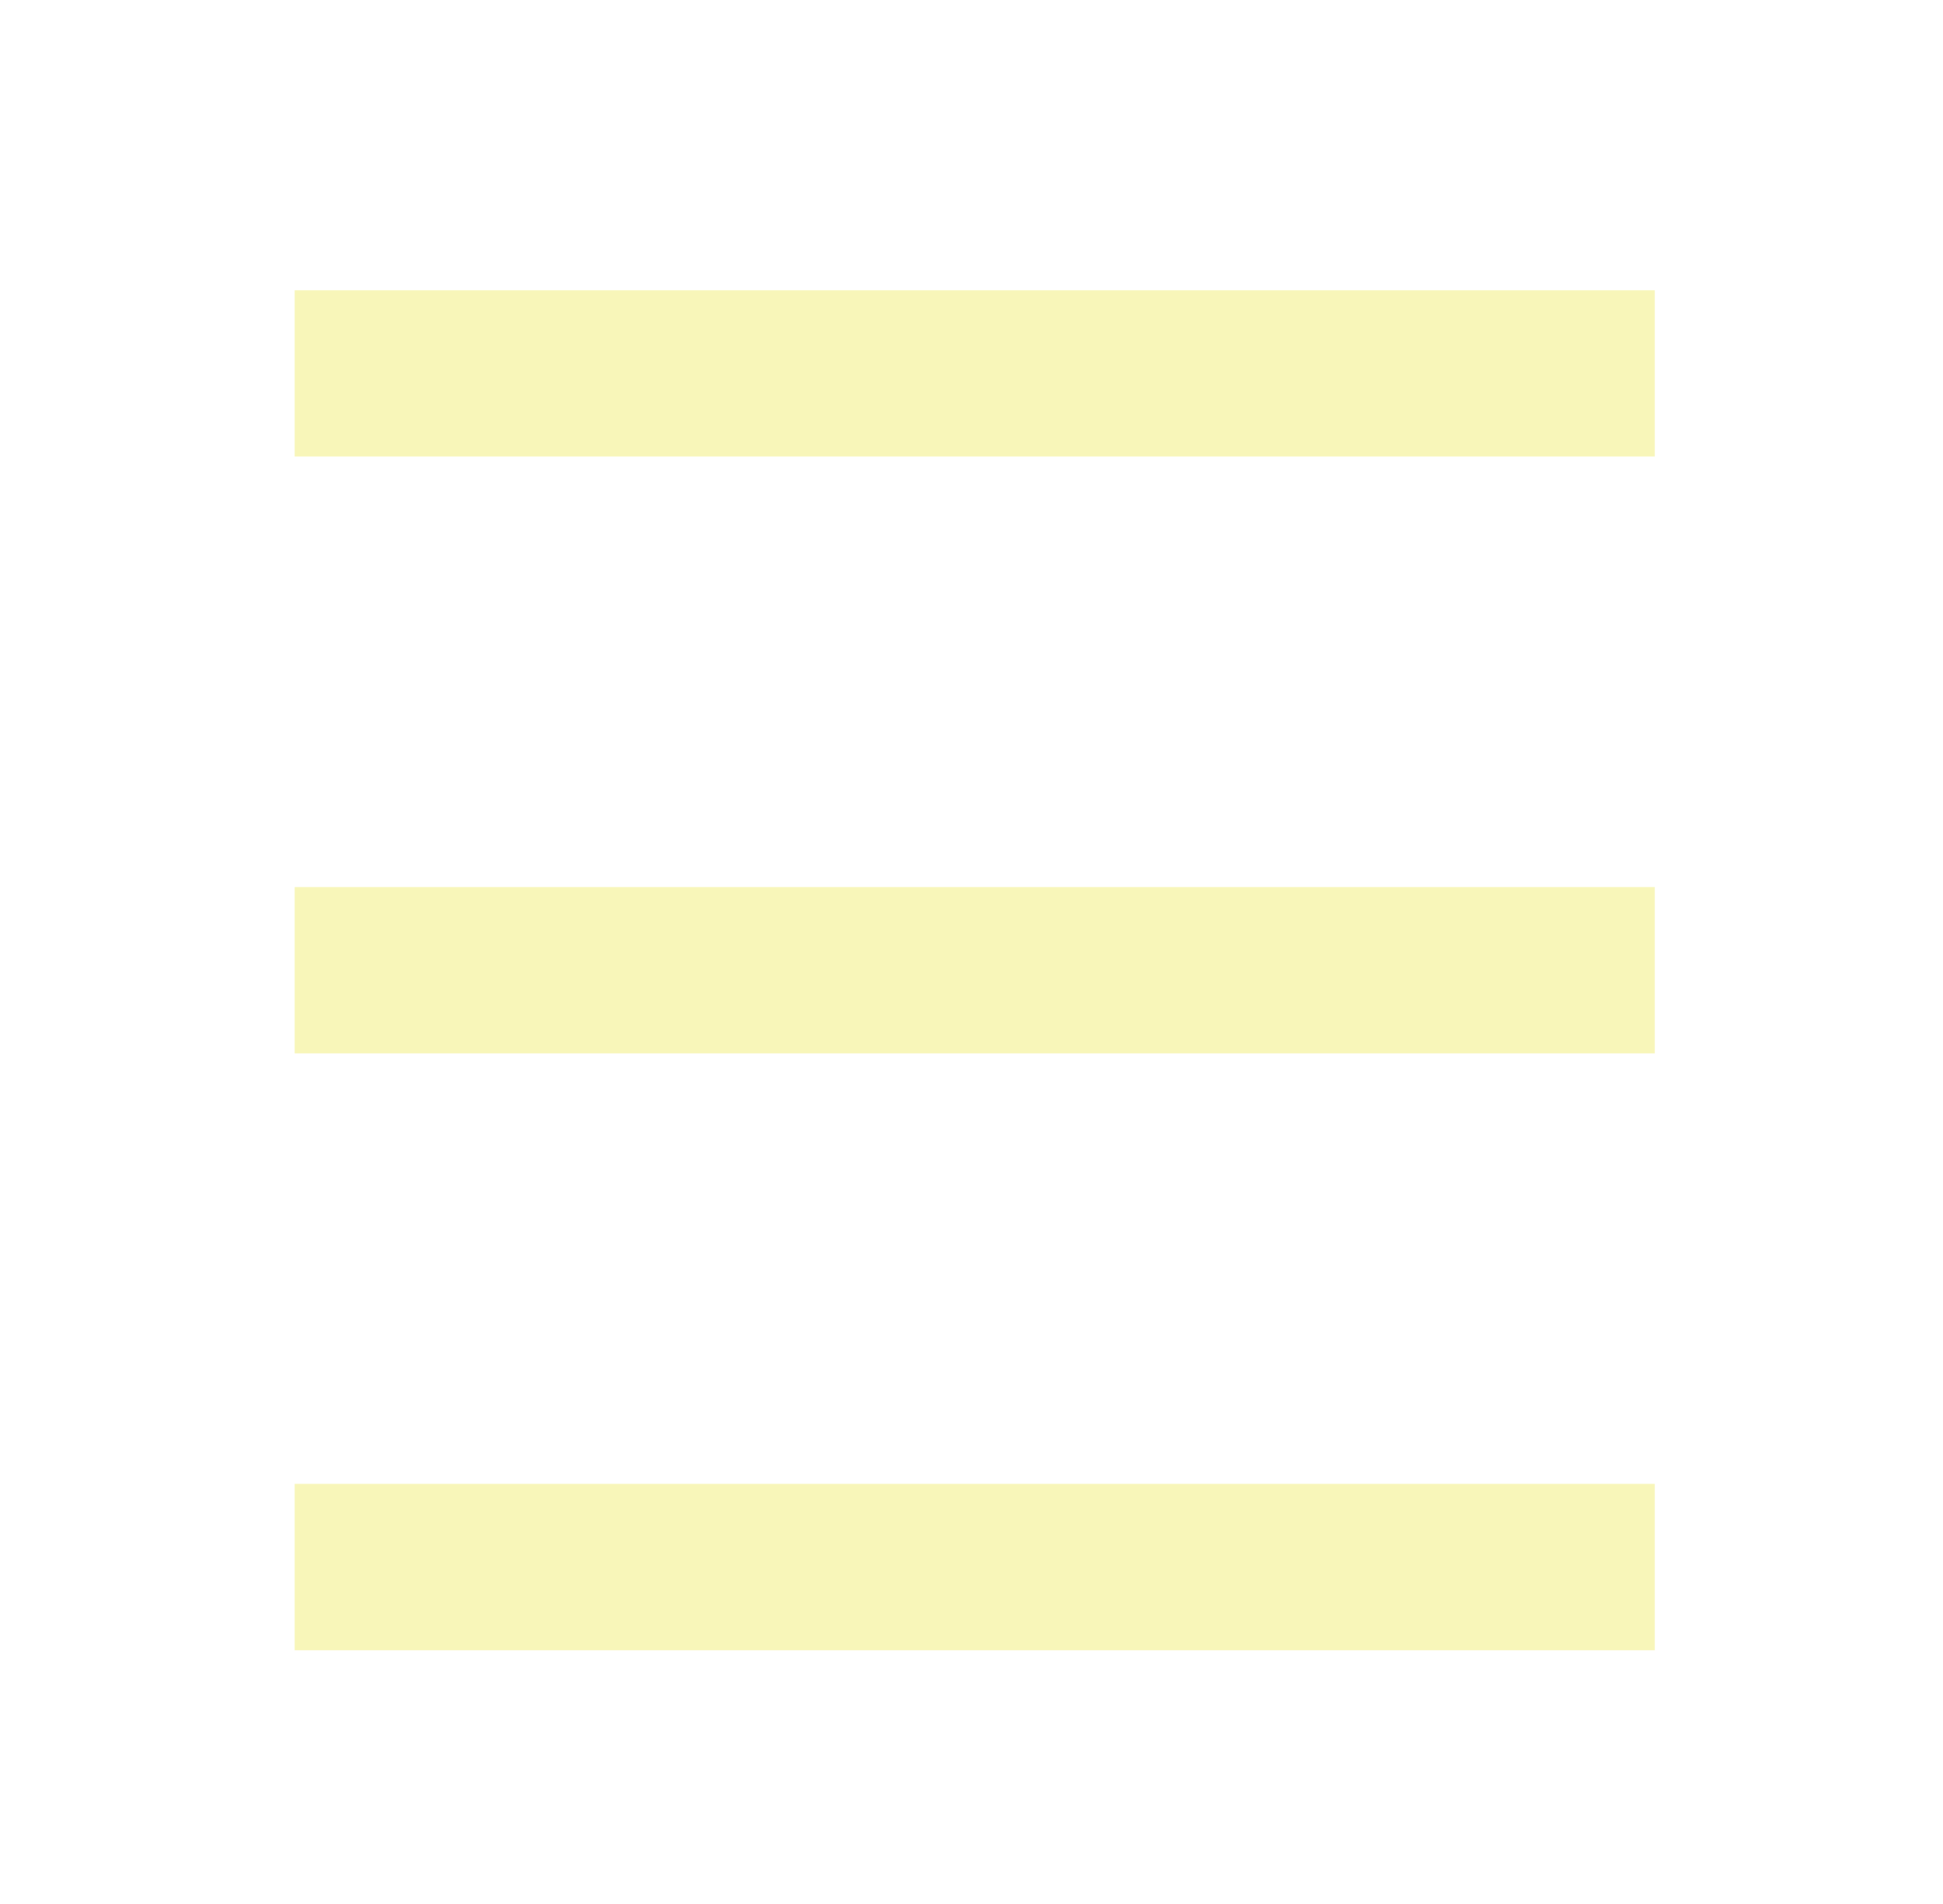
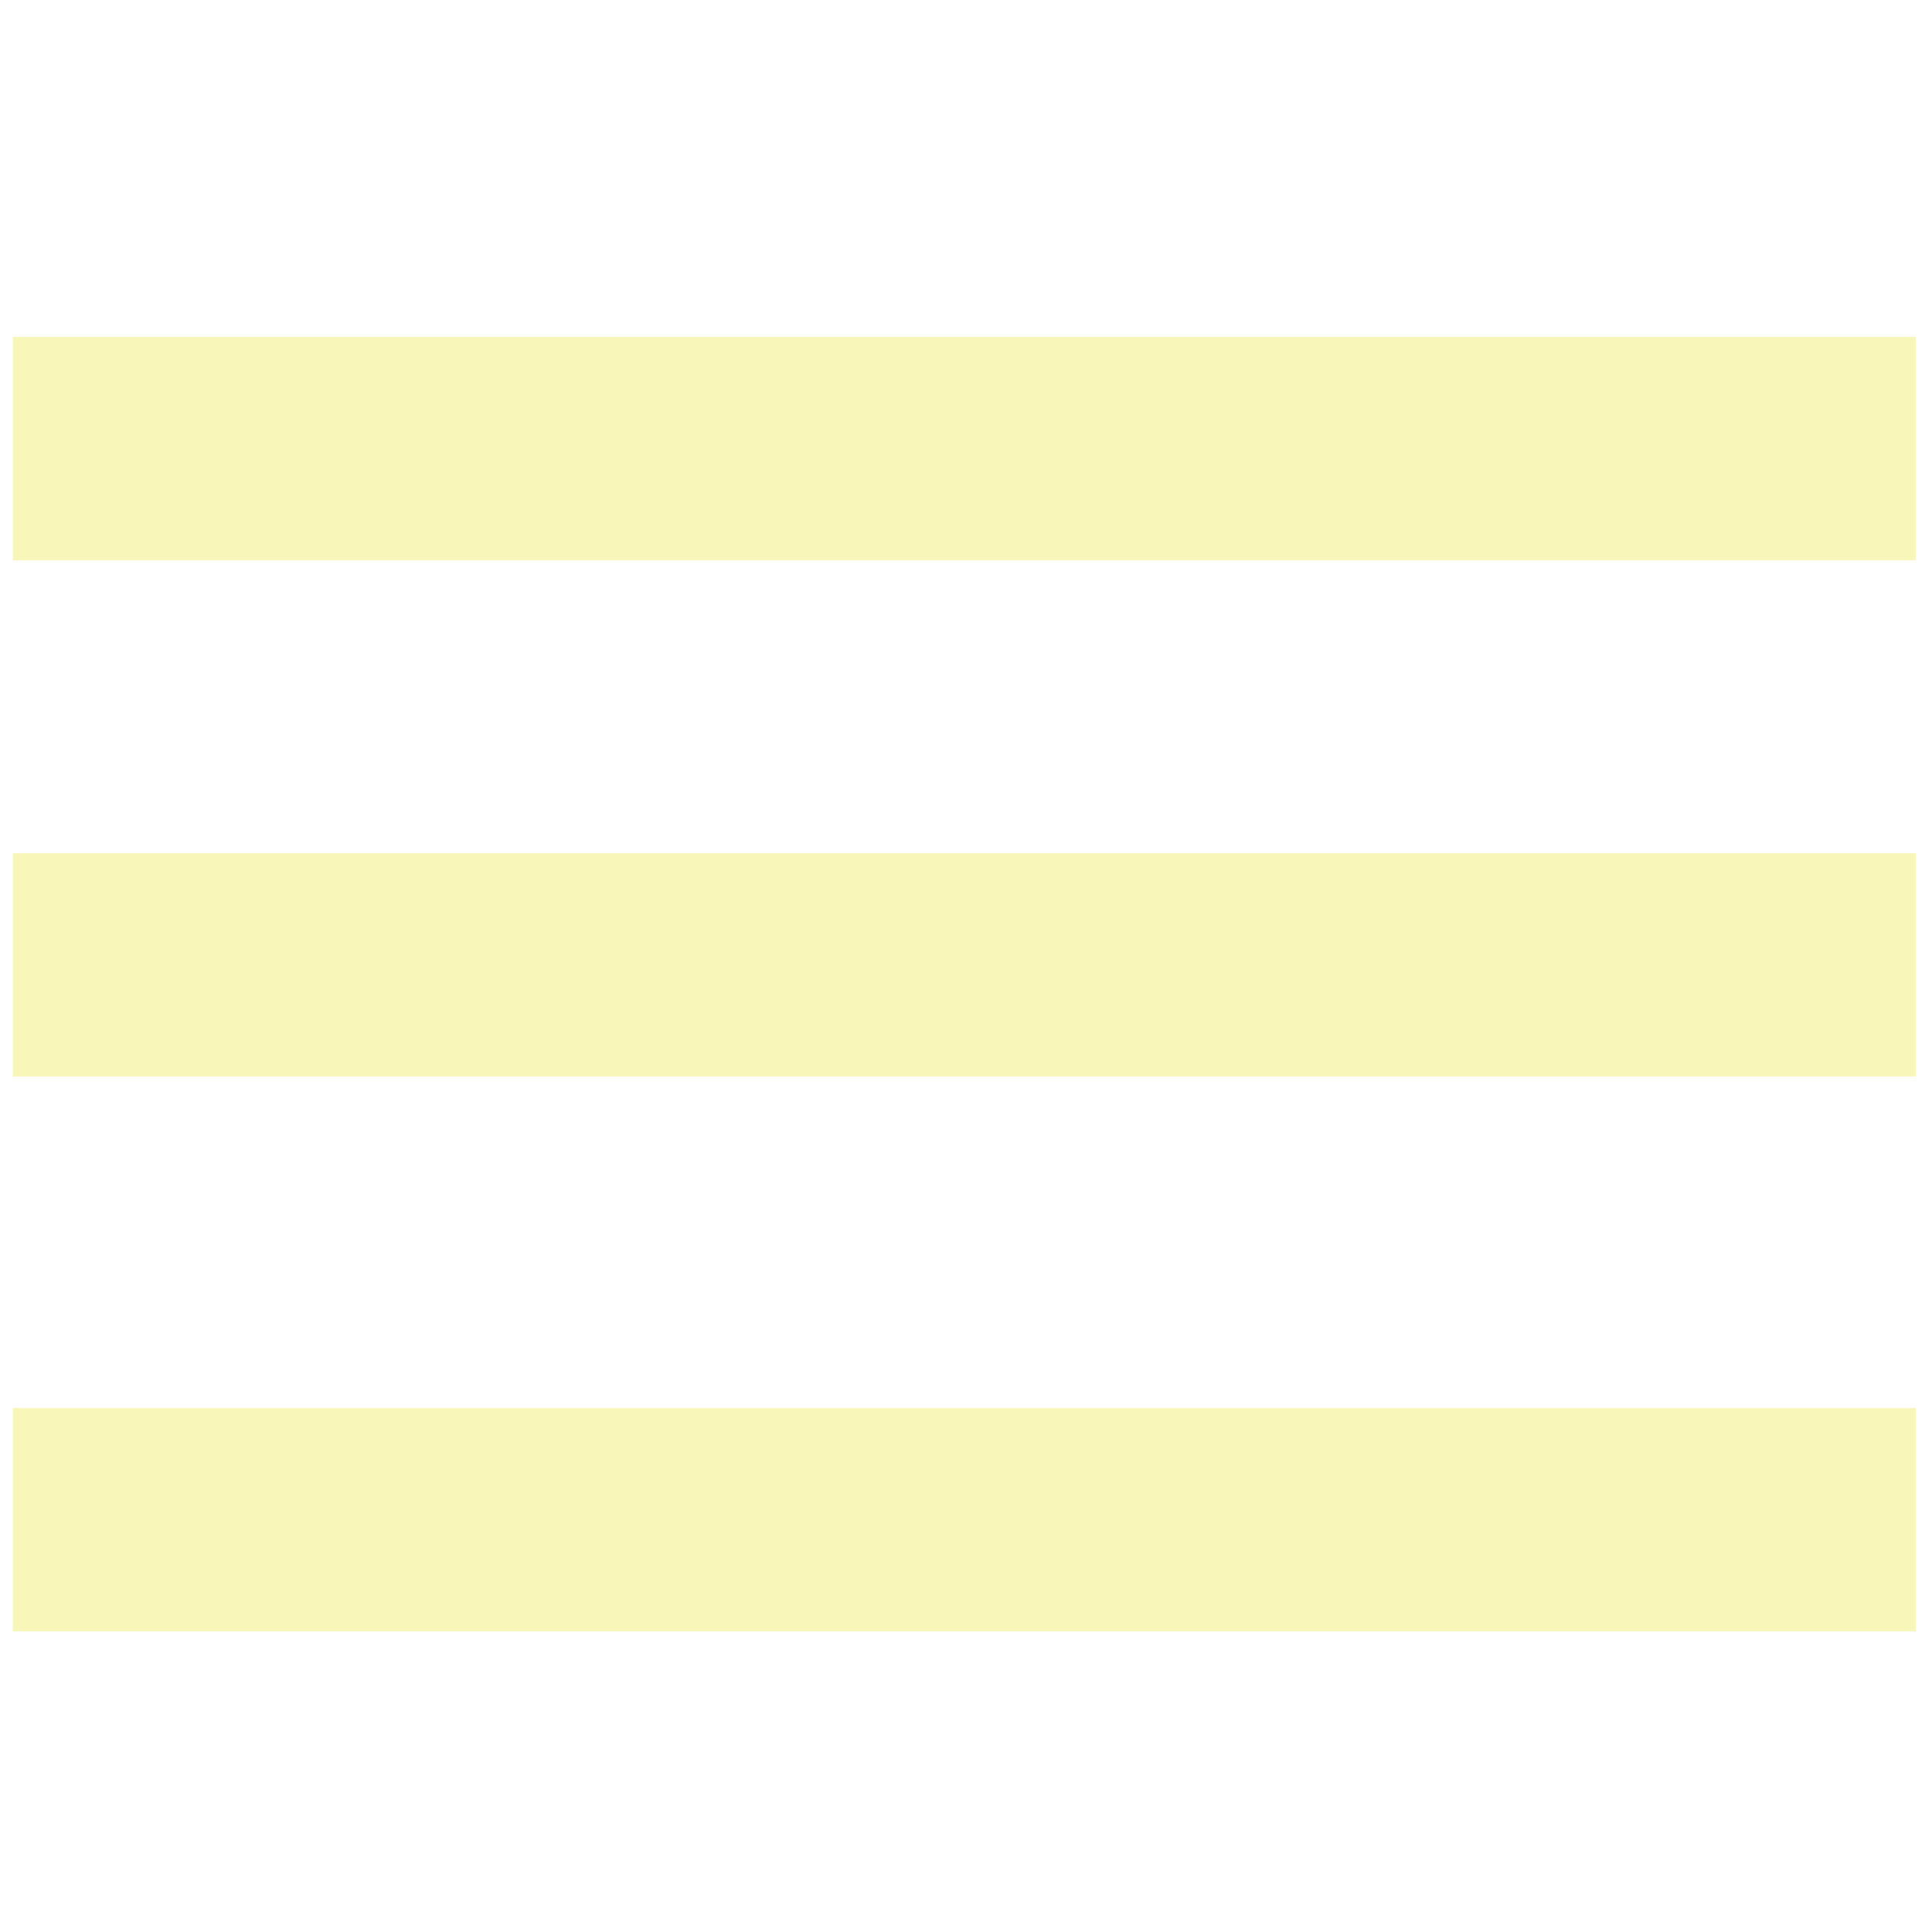
- <svg xmlns="http://www.w3.org/2000/svg" width="100%" height="100%" viewBox="0 0 200 196" version="1.1" xml:space="preserve" style="fill-rule:evenodd;clip-rule:evenodd;stroke-linejoin:round;stroke-miterlimit:1.414;">
+ <svg xmlns="http://www.w3.org/2000/svg" width="100%" height="100%" viewBox="0 0 200 200" version="1.1" xml:space="preserve" style="fill-rule:evenodd;clip-rule:evenodd;stroke-linejoin:round;stroke-miterlimit:1.414;">
  <g id="Layer1" transform="matrix(0.996588,0,0,1.00719,2.09666,-2.22931)">
-     <g transform="matrix(-4.979e-17,-1,1.49841,6.46863e-16,-23.6272,193.874)">
-       <rect x="23" y="34.674" width="17" height="93.752" style="fill:rgb(248,246,185);" />
+     <g transform="matrix(-4.979e-17,-1,1.49841,6.46863e-16,-23.6272,188.909)">
+       <rect x="19.029" y="15.254" width="22.957" height="131.923" style="fill:rgb(248,246,185);" />
    </g>
-     <g transform="matrix(-4.979e-17,-1,1.49841,6.46863e-16,-23.6272,132.874)">
-       <rect x="23" y="34.674" width="17" height="93.752" style="fill:rgb(248,246,185);" />
+     <g transform="matrix(-4.979e-17,-1,1.49841,6.46863e-16,-23.6272,133.867)">
+       <rect x="21.014" y="15.254" width="22.957" height="131.923" style="fill:rgb(248,246,185);" />
    </g>
-     <g transform="matrix(-4.979e-17,-1,1.49841,6.46863e-16,-23.6272,71.8737)">
-       <rect x="23" y="34.674" width="17" height="93.752" style="fill:rgb(248,246,185);" />
+     <g transform="matrix(-4.979e-17,-1,1.49841,6.46863e-16,-23.6272,80.8094)">
+       <rect x="21.014" y="15.254" width="22.957" height="131.923" style="fill:rgb(248,246,185);" />
    </g>
  </g>
</svg>
